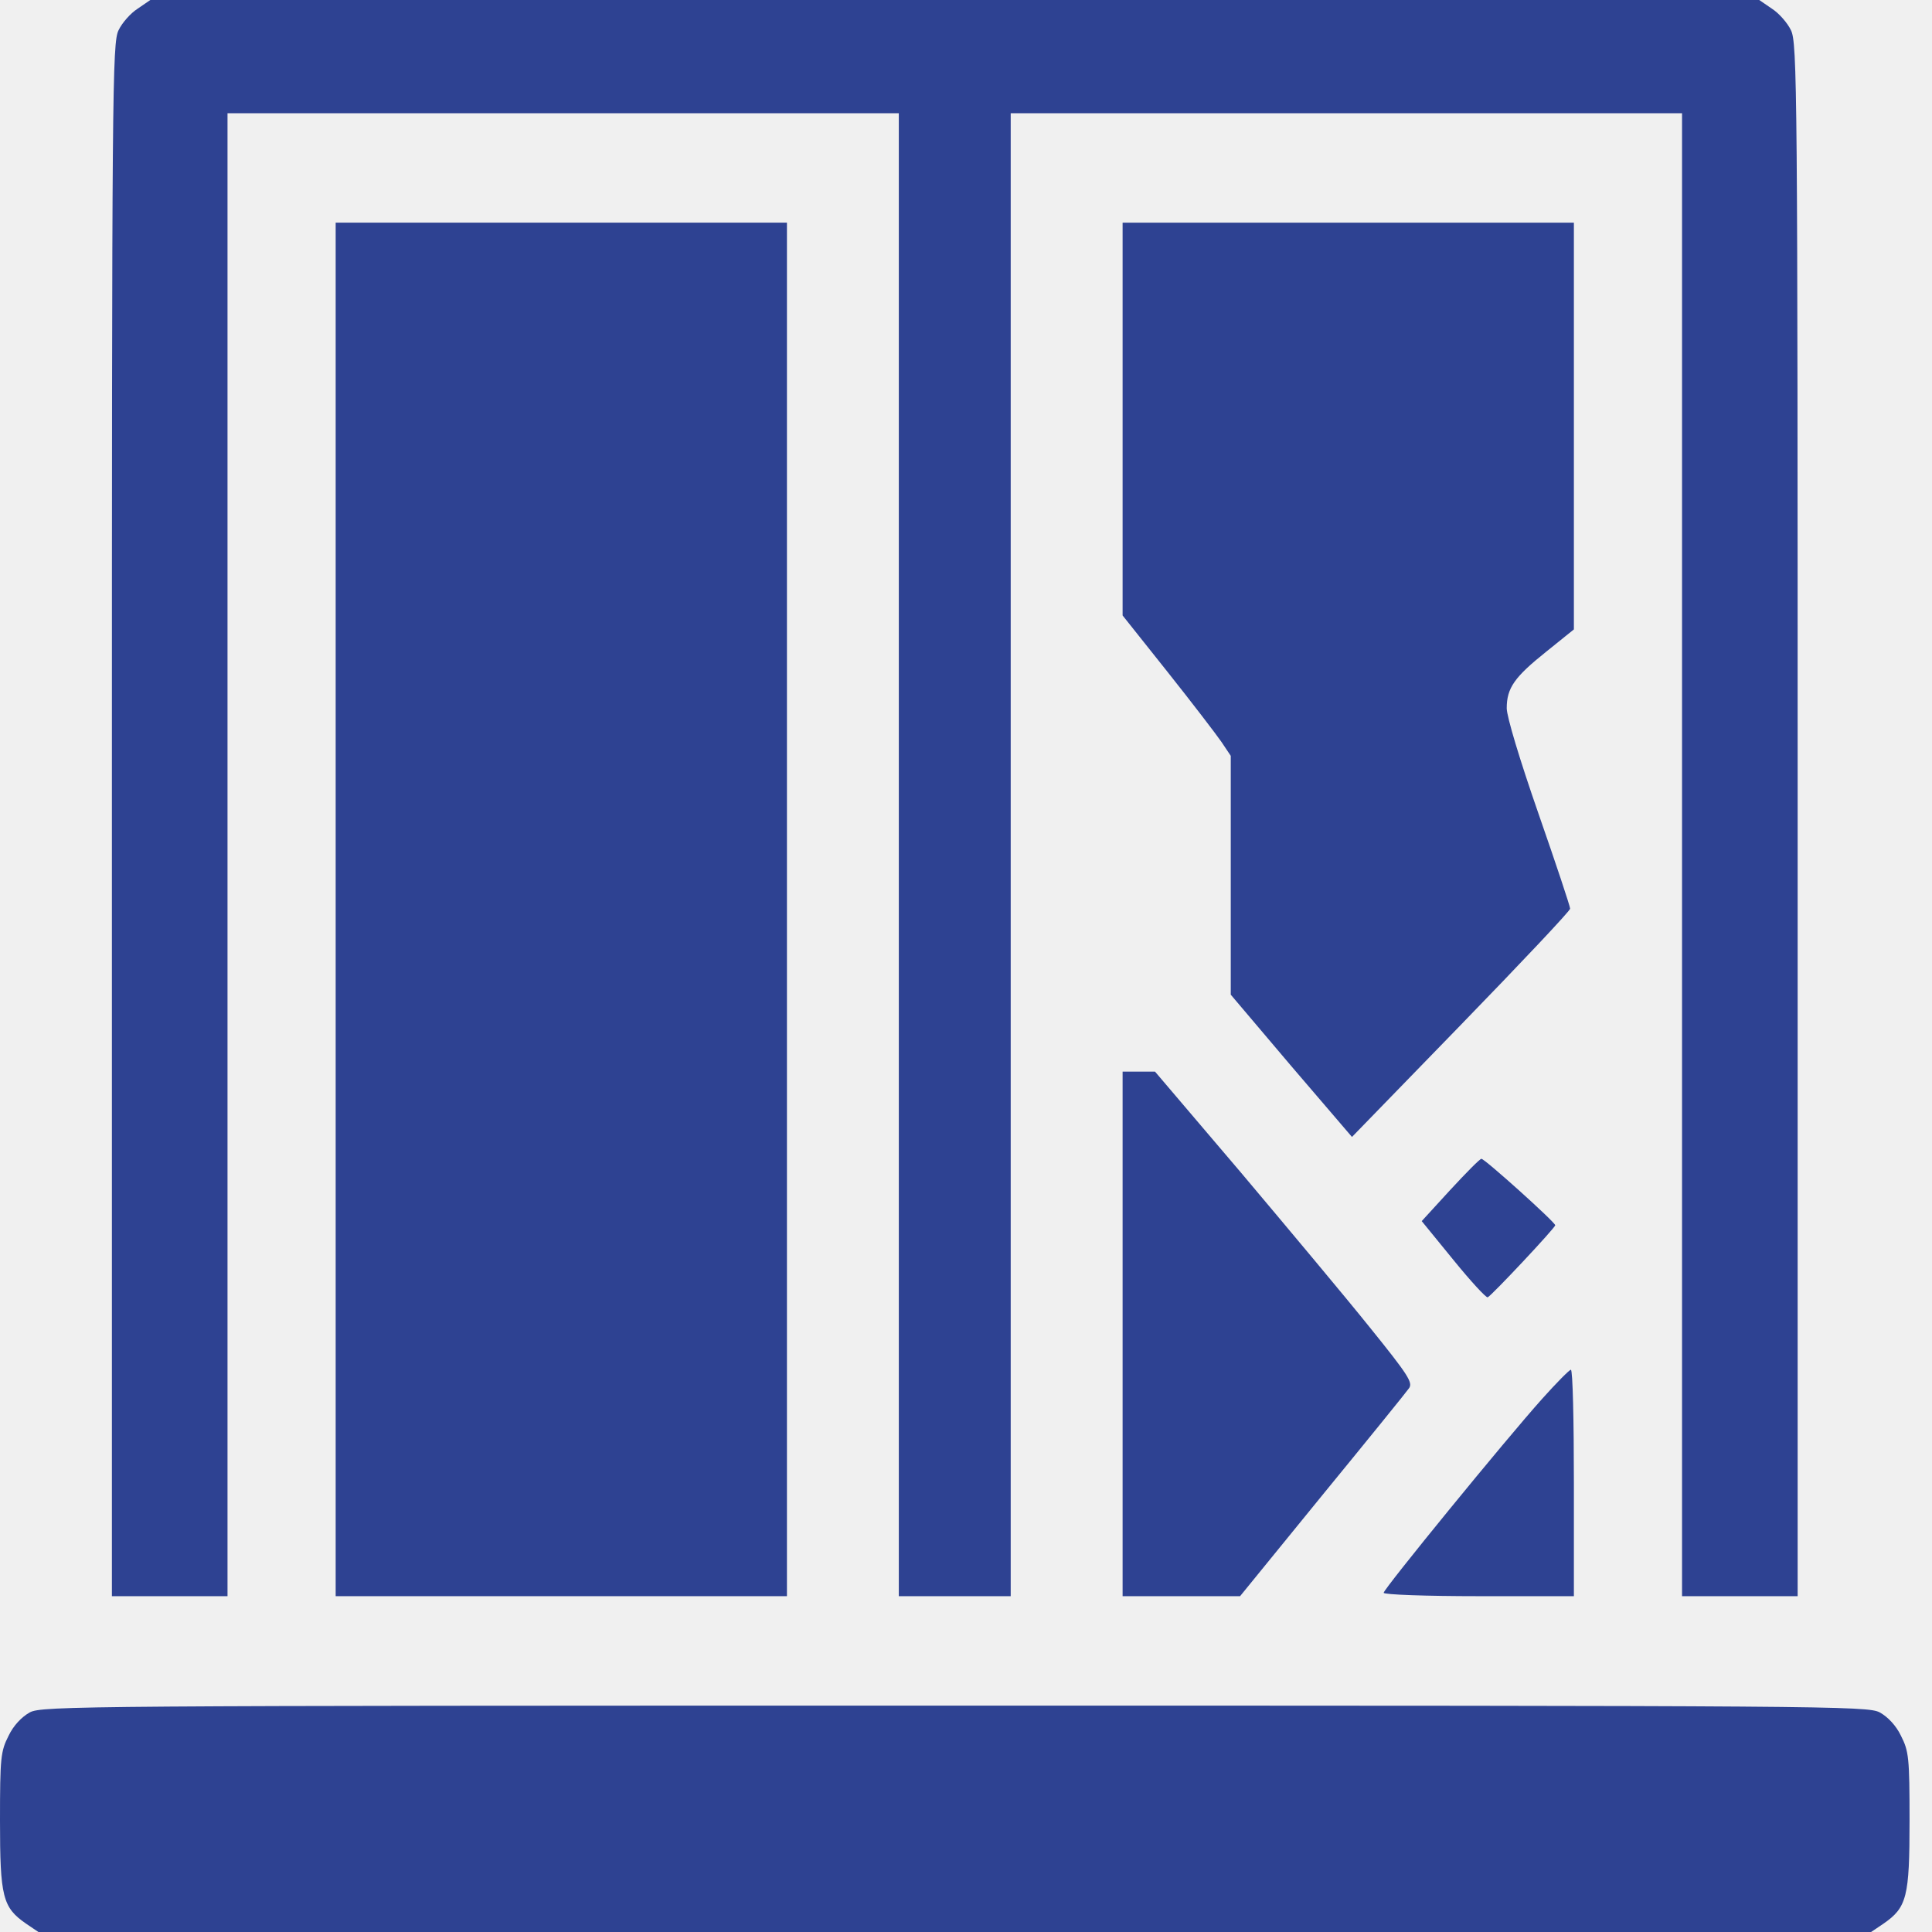
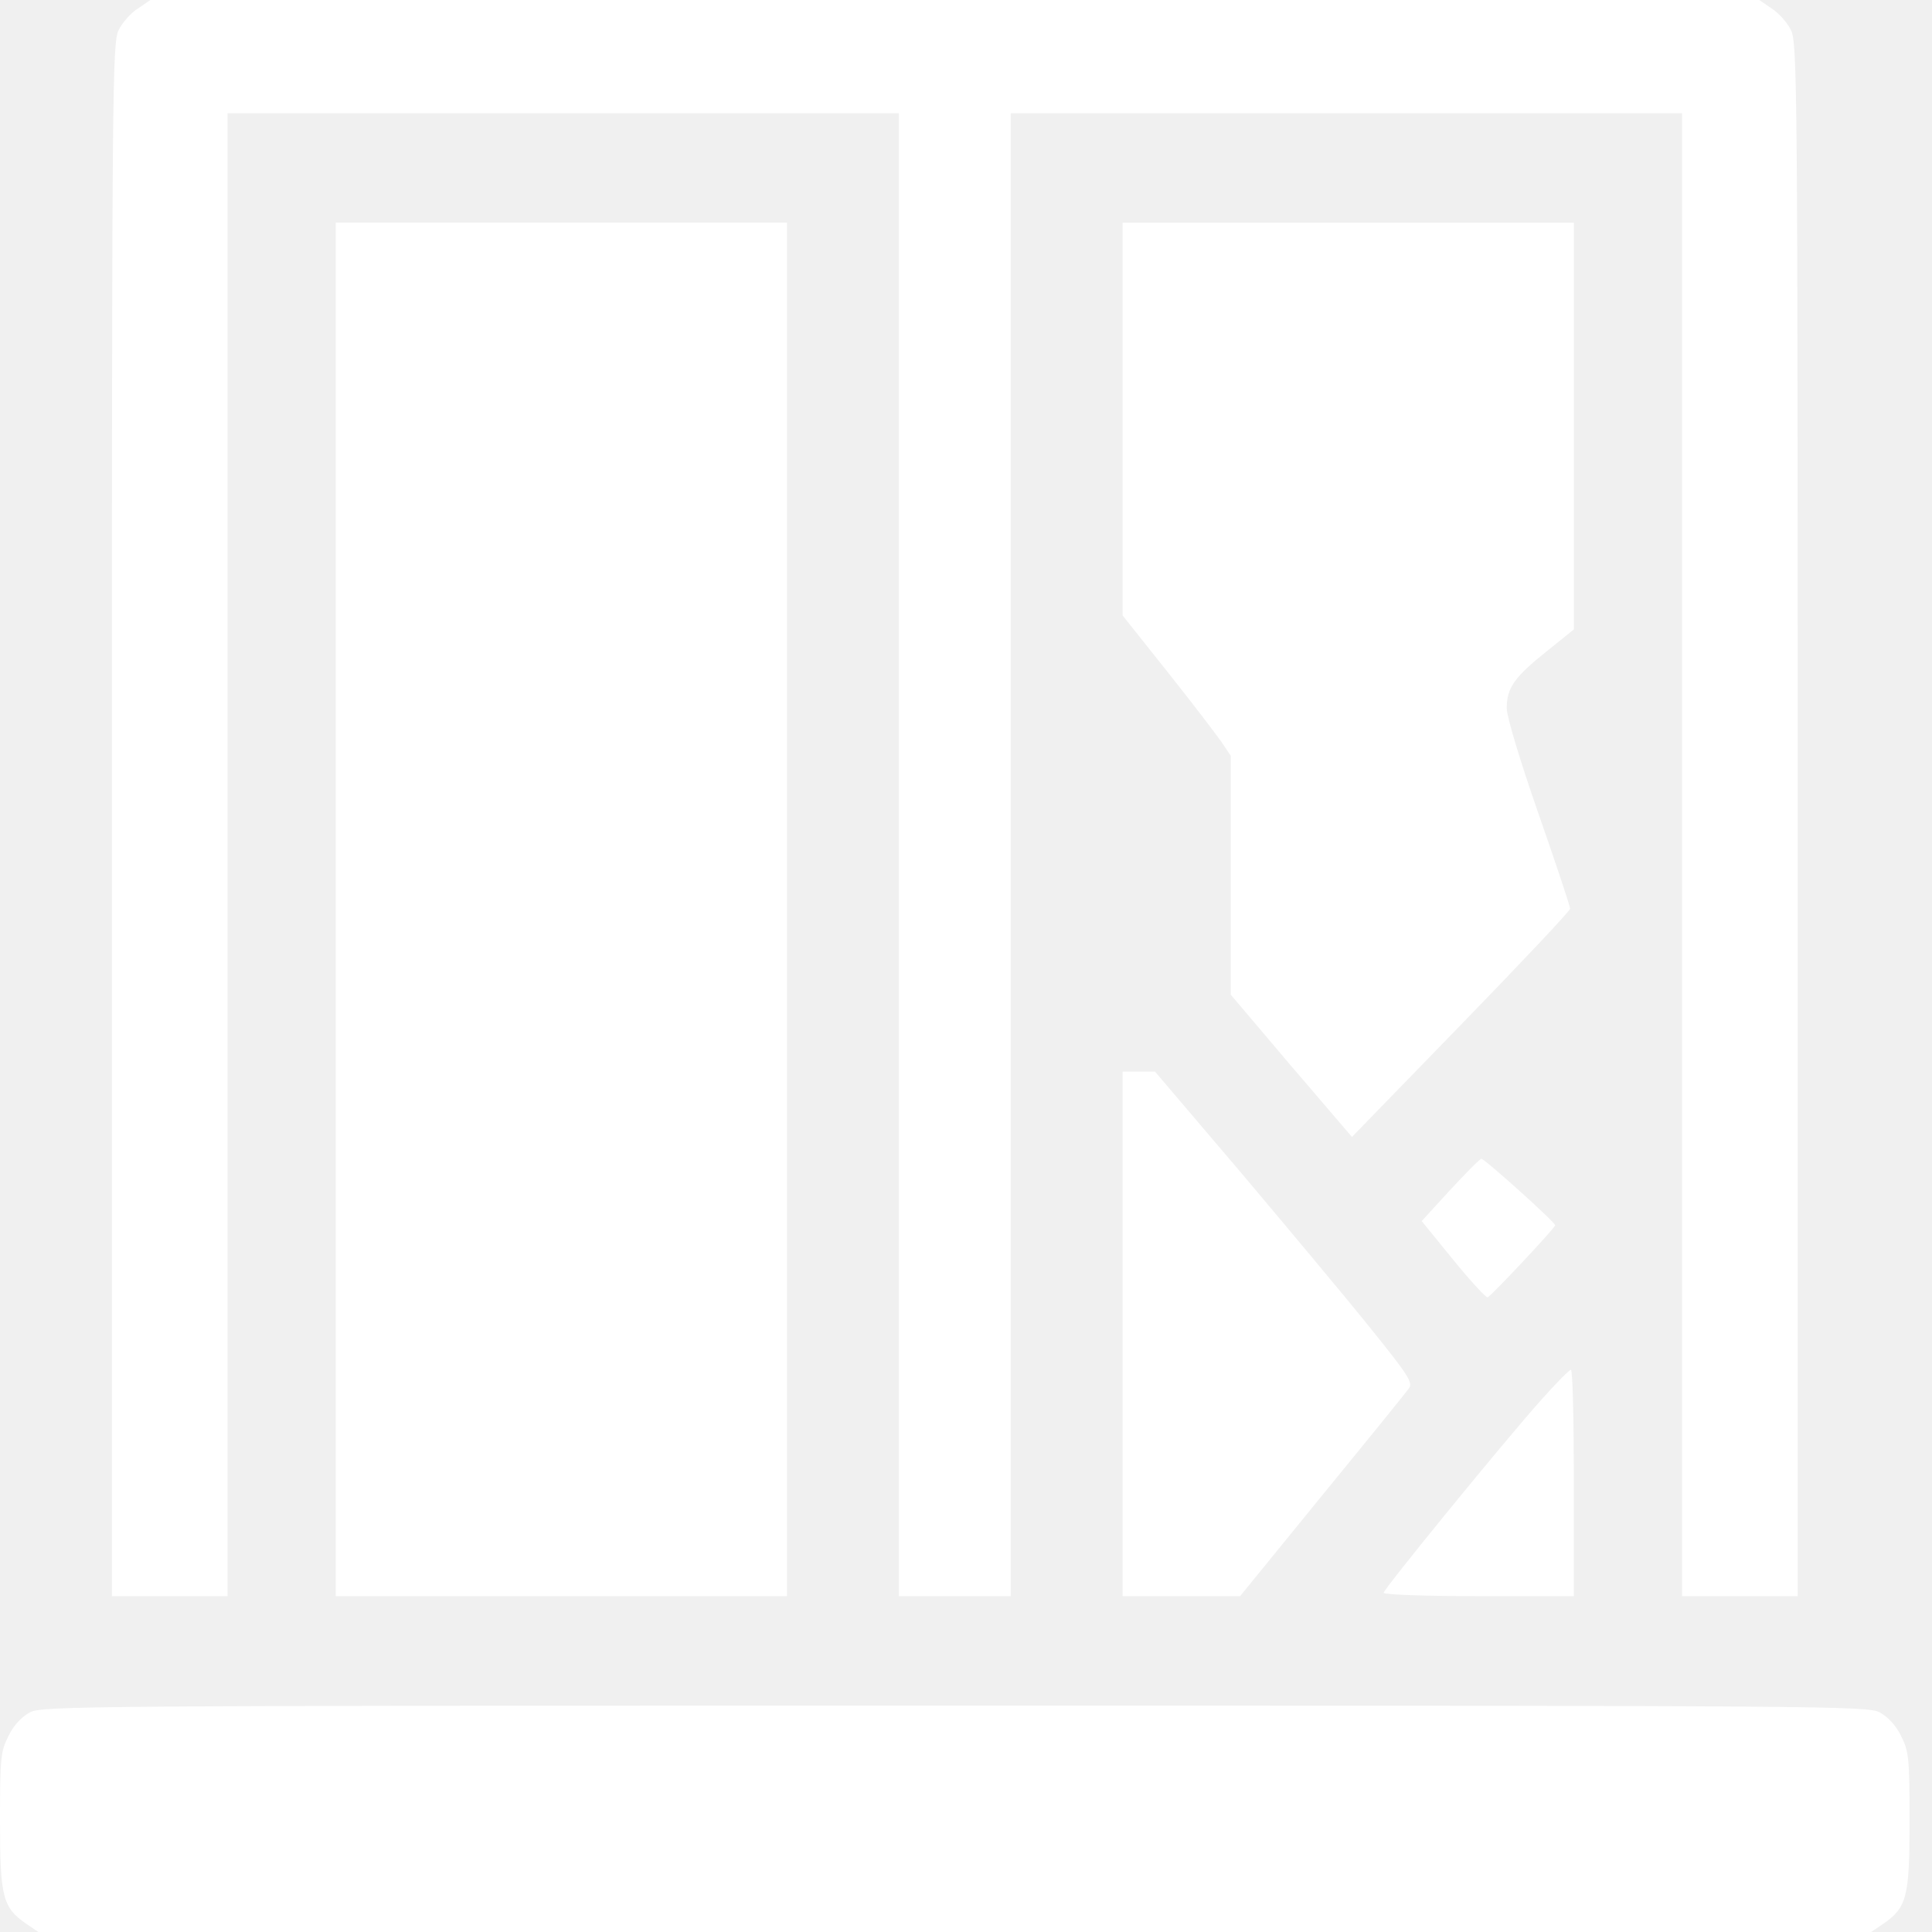
<svg xmlns="http://www.w3.org/2000/svg" width="50" height="50" viewBox="0 0 50 50" fill="none">
-   <g clip-path="url(#clip0_57_7455)">
-     <path d="M3.562 0.225C3.378 0.342 3.156 0.596 3.069 0.781C2.905 1.104 2.896 2.285 2.896 21.211V41.309H4.392H5.888V22.119V2.93H14.575H23.261V22.119V41.309H24.709H26.157V22.119V2.93H34.844H43.531V22.119V41.309H45.027H46.523V21.211C46.523 2.285 46.513 1.104 46.349 0.781C46.262 0.596 46.04 0.342 45.857 0.225L45.529 0H24.709H3.89L3.562 0.225Z" fill="#2E4292" />
-     <path d="M8.687 23.535V41.309H14.527H20.366V23.535V5.762H14.527H8.687V23.535Z" fill="#2E4292" />
-     <path d="M29.053 10.84V15.928L30.211 17.383C30.848 18.184 31.475 19.004 31.61 19.199L31.852 19.561V22.646V25.742L33.416 27.588L34.989 29.424L37.807 26.523C39.361 24.922 40.635 23.574 40.635 23.516C40.635 23.457 40.268 22.354 39.815 21.055C39.332 19.668 38.994 18.545 38.994 18.33C38.994 17.803 39.197 17.52 40.017 16.865L40.732 16.289V11.025V5.762H34.892H29.053V10.84Z" fill="#2E4292" />
-     <path d="M29.053 34.522V41.309H30.578H32.093L34.217 38.701C35.385 37.275 36.398 36.025 36.465 35.928C36.572 35.781 36.437 35.576 35.452 34.355C34.834 33.584 33.329 31.787 32.112 30.342L29.892 27.734H29.477H29.053V34.522Z" fill="#2E4292" />
-     <path d="M37.527 30.801L36.794 31.602L37.614 32.607C38.058 33.154 38.463 33.594 38.502 33.574C38.598 33.535 40.249 31.777 40.249 31.709C40.249 31.631 38.415 29.98 38.338 29.99C38.299 29.99 37.942 30.352 37.527 30.801Z" fill="#2E4292" />
-     <path d="M39.911 36.201C38.965 37.256 35.809 41.123 35.809 41.221C35.809 41.27 36.919 41.309 38.27 41.309H40.732V38.379C40.732 36.768 40.703 35.449 40.654 35.449C40.616 35.449 40.278 35.791 39.911 36.201Z" fill="#2E4292" />
-     <path d="M0.772 44.316C0.56 44.434 0.347 44.658 0.222 44.922C0.019 45.322 0 45.478 0 47.119C0 49.092 0.068 49.365 0.676 49.785L0.994 50H24.709H48.424L48.743 49.785C49.351 49.365 49.419 49.092 49.419 47.119C49.419 45.478 49.399 45.322 49.197 44.922C49.071 44.658 48.859 44.434 48.646 44.316C48.328 44.15 47.363 44.141 24.709 44.141C2.056 44.141 1.091 44.15 0.772 44.316Z" fill="#2E4292" />
+   <g clip-path="url(#clip0_163_2216)">
+     <path d="M3.562 0.225C3.379 0.342 3.157 0.596 3.07 0.781C2.906 1.104 2.896 2.285 2.896 21.211V41.309H4.393H5.889V22.119V2.93H14.575H23.262V22.119V41.309H24.71H26.158V22.119V2.93H34.845H43.532V22.119V41.309H45.028H46.524V21.211C46.524 2.285 46.514 1.104 46.35 0.781C46.263 0.596 46.041 0.342 45.858 0.225L45.53 0H24.71H3.891L3.562 0.225Z" fill="white" />
+     <path d="M8.688 23.535V41.309H14.527H20.366V23.535V5.762H14.527H8.688V23.535Z" fill="white" />
+     <path d="M29.053 10.84V15.928L30.211 17.383C30.848 18.184 31.475 19.004 31.61 19.199L31.852 19.561V22.646V25.742L33.416 27.588L34.989 29.424L37.807 26.523C39.361 24.922 40.635 23.574 40.635 23.516C40.635 23.457 40.268 22.354 39.815 21.055C39.332 19.668 38.994 18.545 38.994 18.33C38.994 17.803 39.197 17.52 40.017 16.865L40.732 16.289V11.025V5.762H34.892H29.053V10.84Z" fill="white" />
+     <path d="M29.053 34.522V41.309H30.578H32.093L34.217 38.701C35.385 37.275 36.398 36.025 36.465 35.928C36.572 35.781 36.437 35.576 35.452 34.355C34.834 33.584 33.329 31.787 32.112 30.342L29.892 27.734H29.477H29.053V34.522Z" fill="white" />
+     <path d="M37.526 30.801L36.793 31.602L37.613 32.608C38.057 33.154 38.463 33.594 38.501 33.574C38.598 33.535 40.248 31.777 40.248 31.709C40.248 31.631 38.414 29.981 38.337 29.99C38.299 29.99 37.942 30.352 37.526 30.801Z" fill="white" />
+     <path d="M39.911 36.201C38.965 37.256 35.809 41.123 35.809 41.221C35.809 41.27 36.919 41.309 38.27 41.309H40.731V38.379C40.731 36.768 40.702 35.449 40.654 35.449C40.615 35.449 40.278 35.791 39.911 36.201Z" fill="white" />
+     <path d="M0.772 44.316C0.56 44.434 0.347 44.658 0.222 44.922C0.019 45.322 0 45.478 0 47.119C0 49.092 0.068 49.365 0.676 49.785L0.994 50H24.709H48.424L48.743 49.785C49.351 49.365 49.419 49.092 49.419 47.119C49.419 45.478 49.399 45.322 49.197 44.922C49.071 44.658 48.859 44.434 48.646 44.316C48.328 44.15 47.363 44.141 24.709 44.141C2.056 44.141 1.091 44.15 0.772 44.316Z" fill="white" />
  </g>
  <defs>
-     <clipPath id="clip0_57_7455">
+     <clipPath id="clip0_163_2216">
      <rect width="49.419" height="50" fill="white" />
    </clipPath>
  </defs>
</svg>
